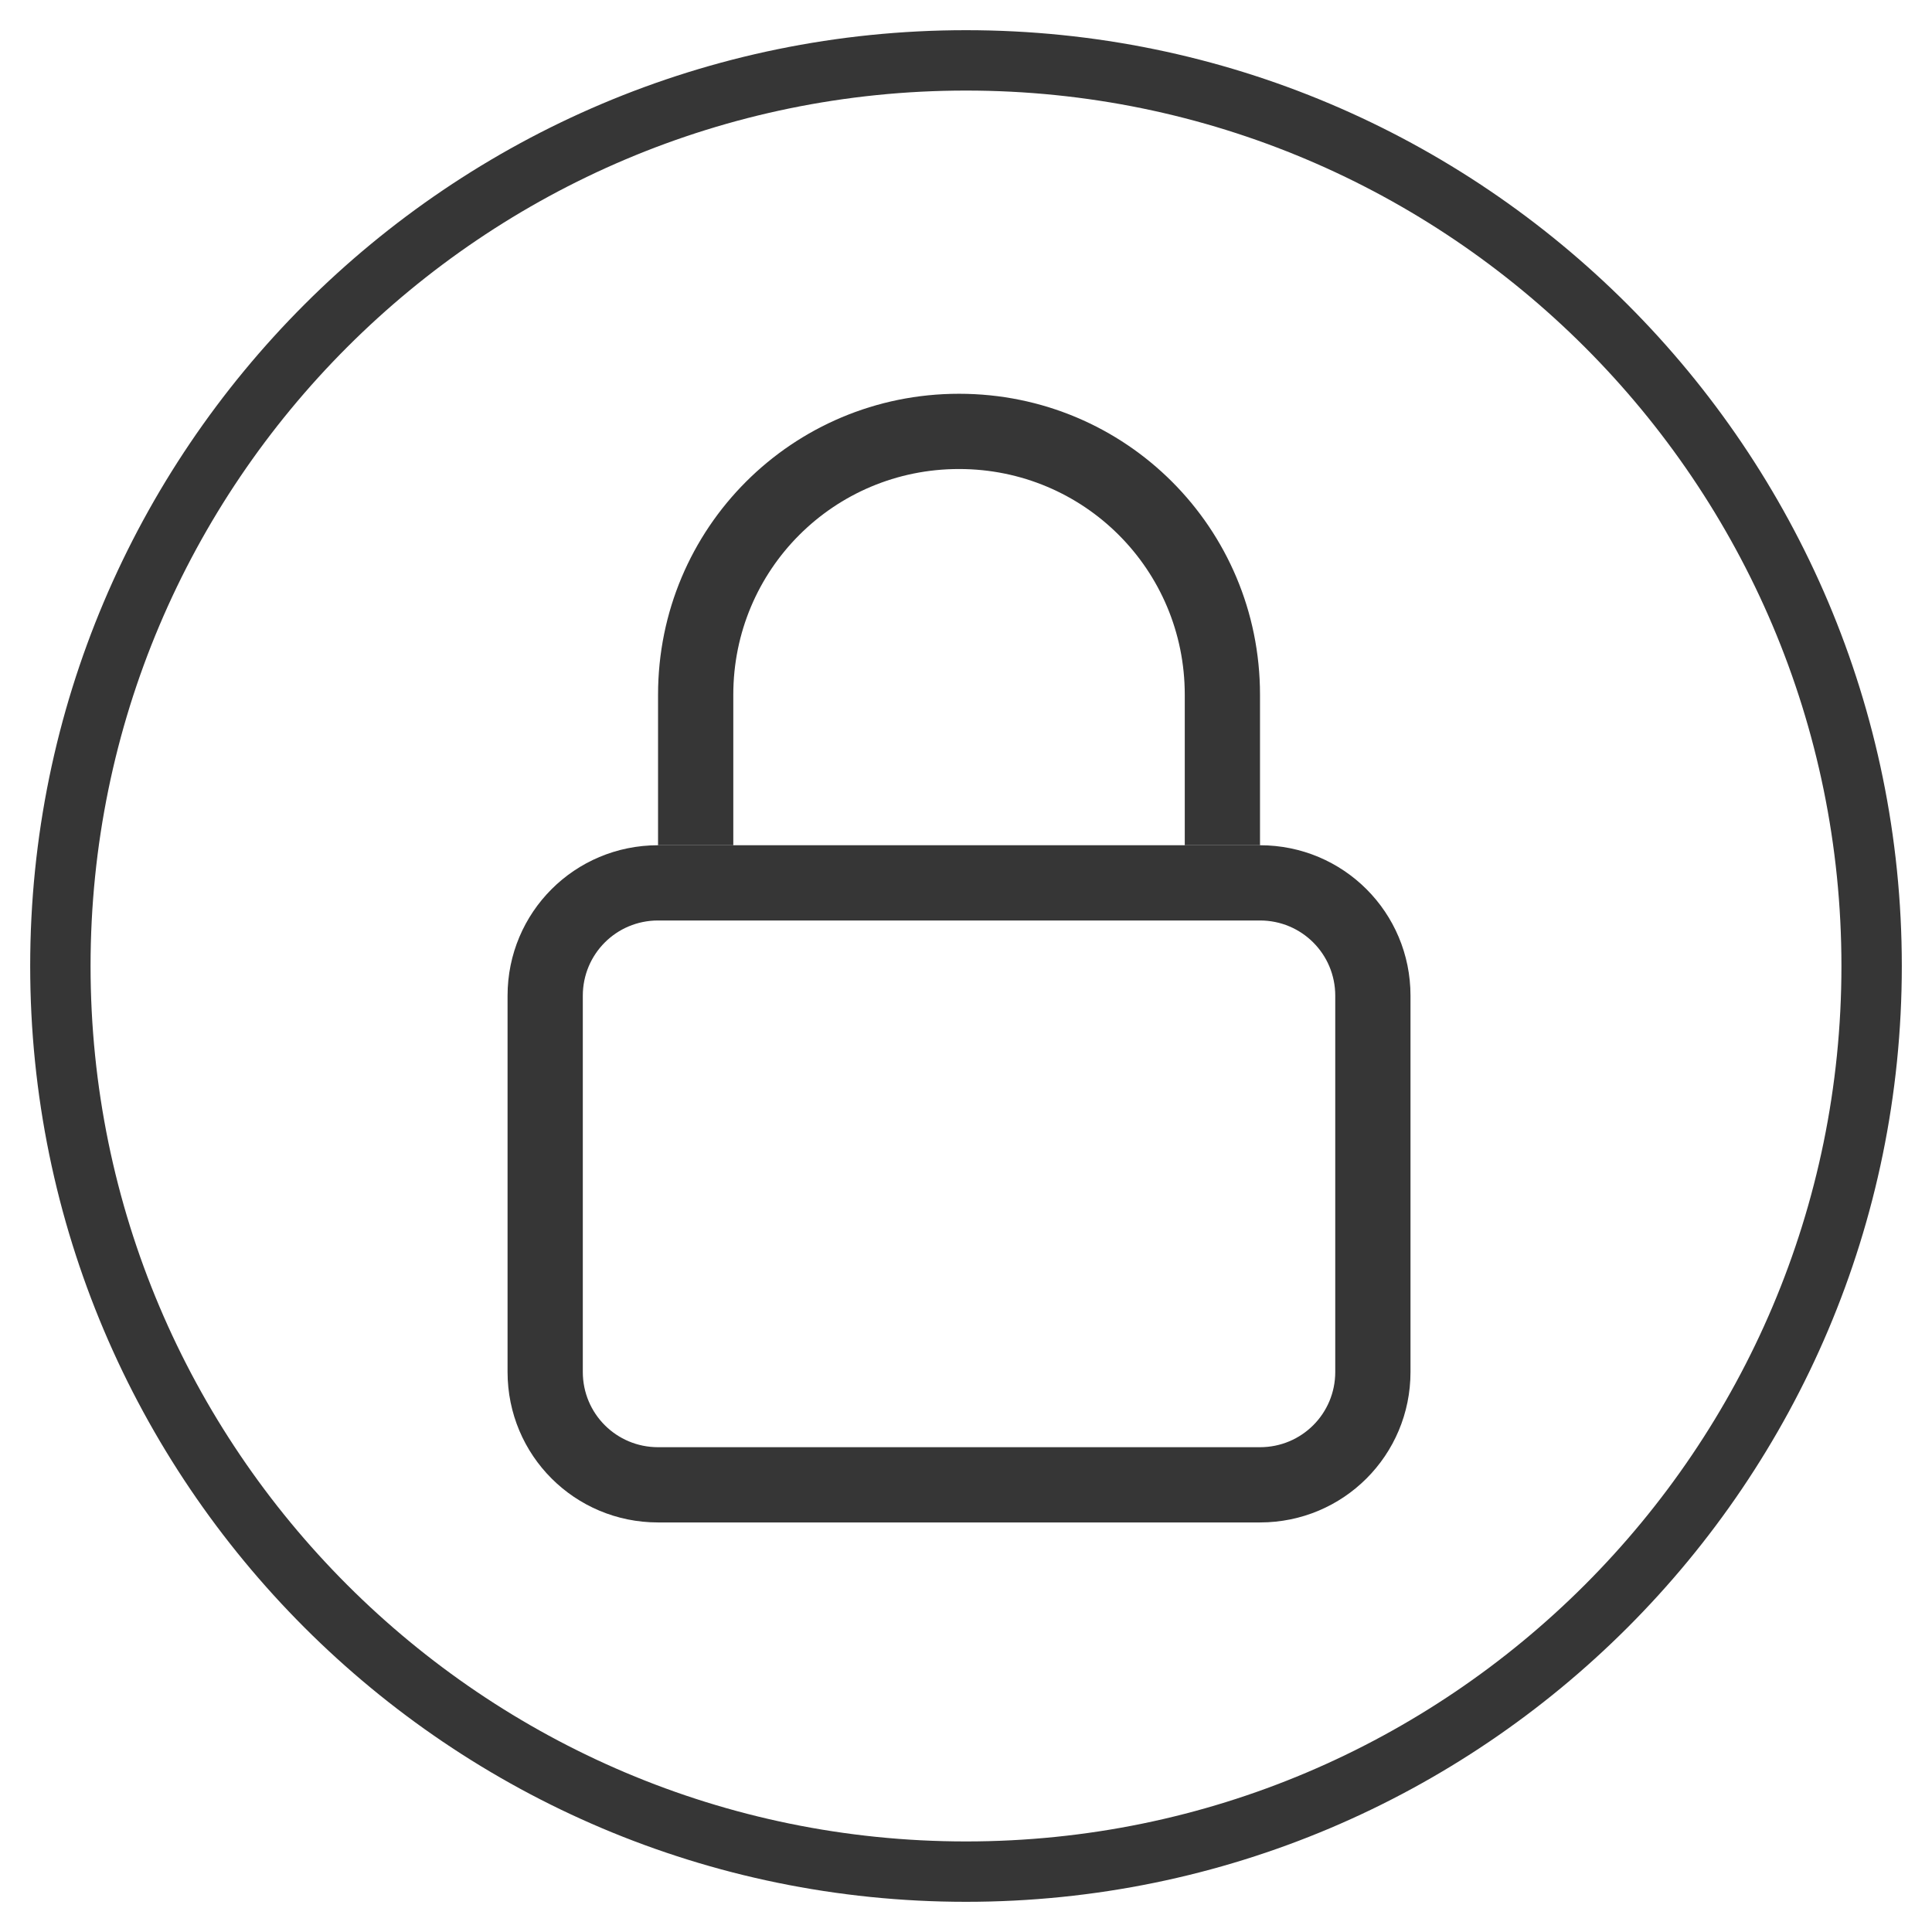
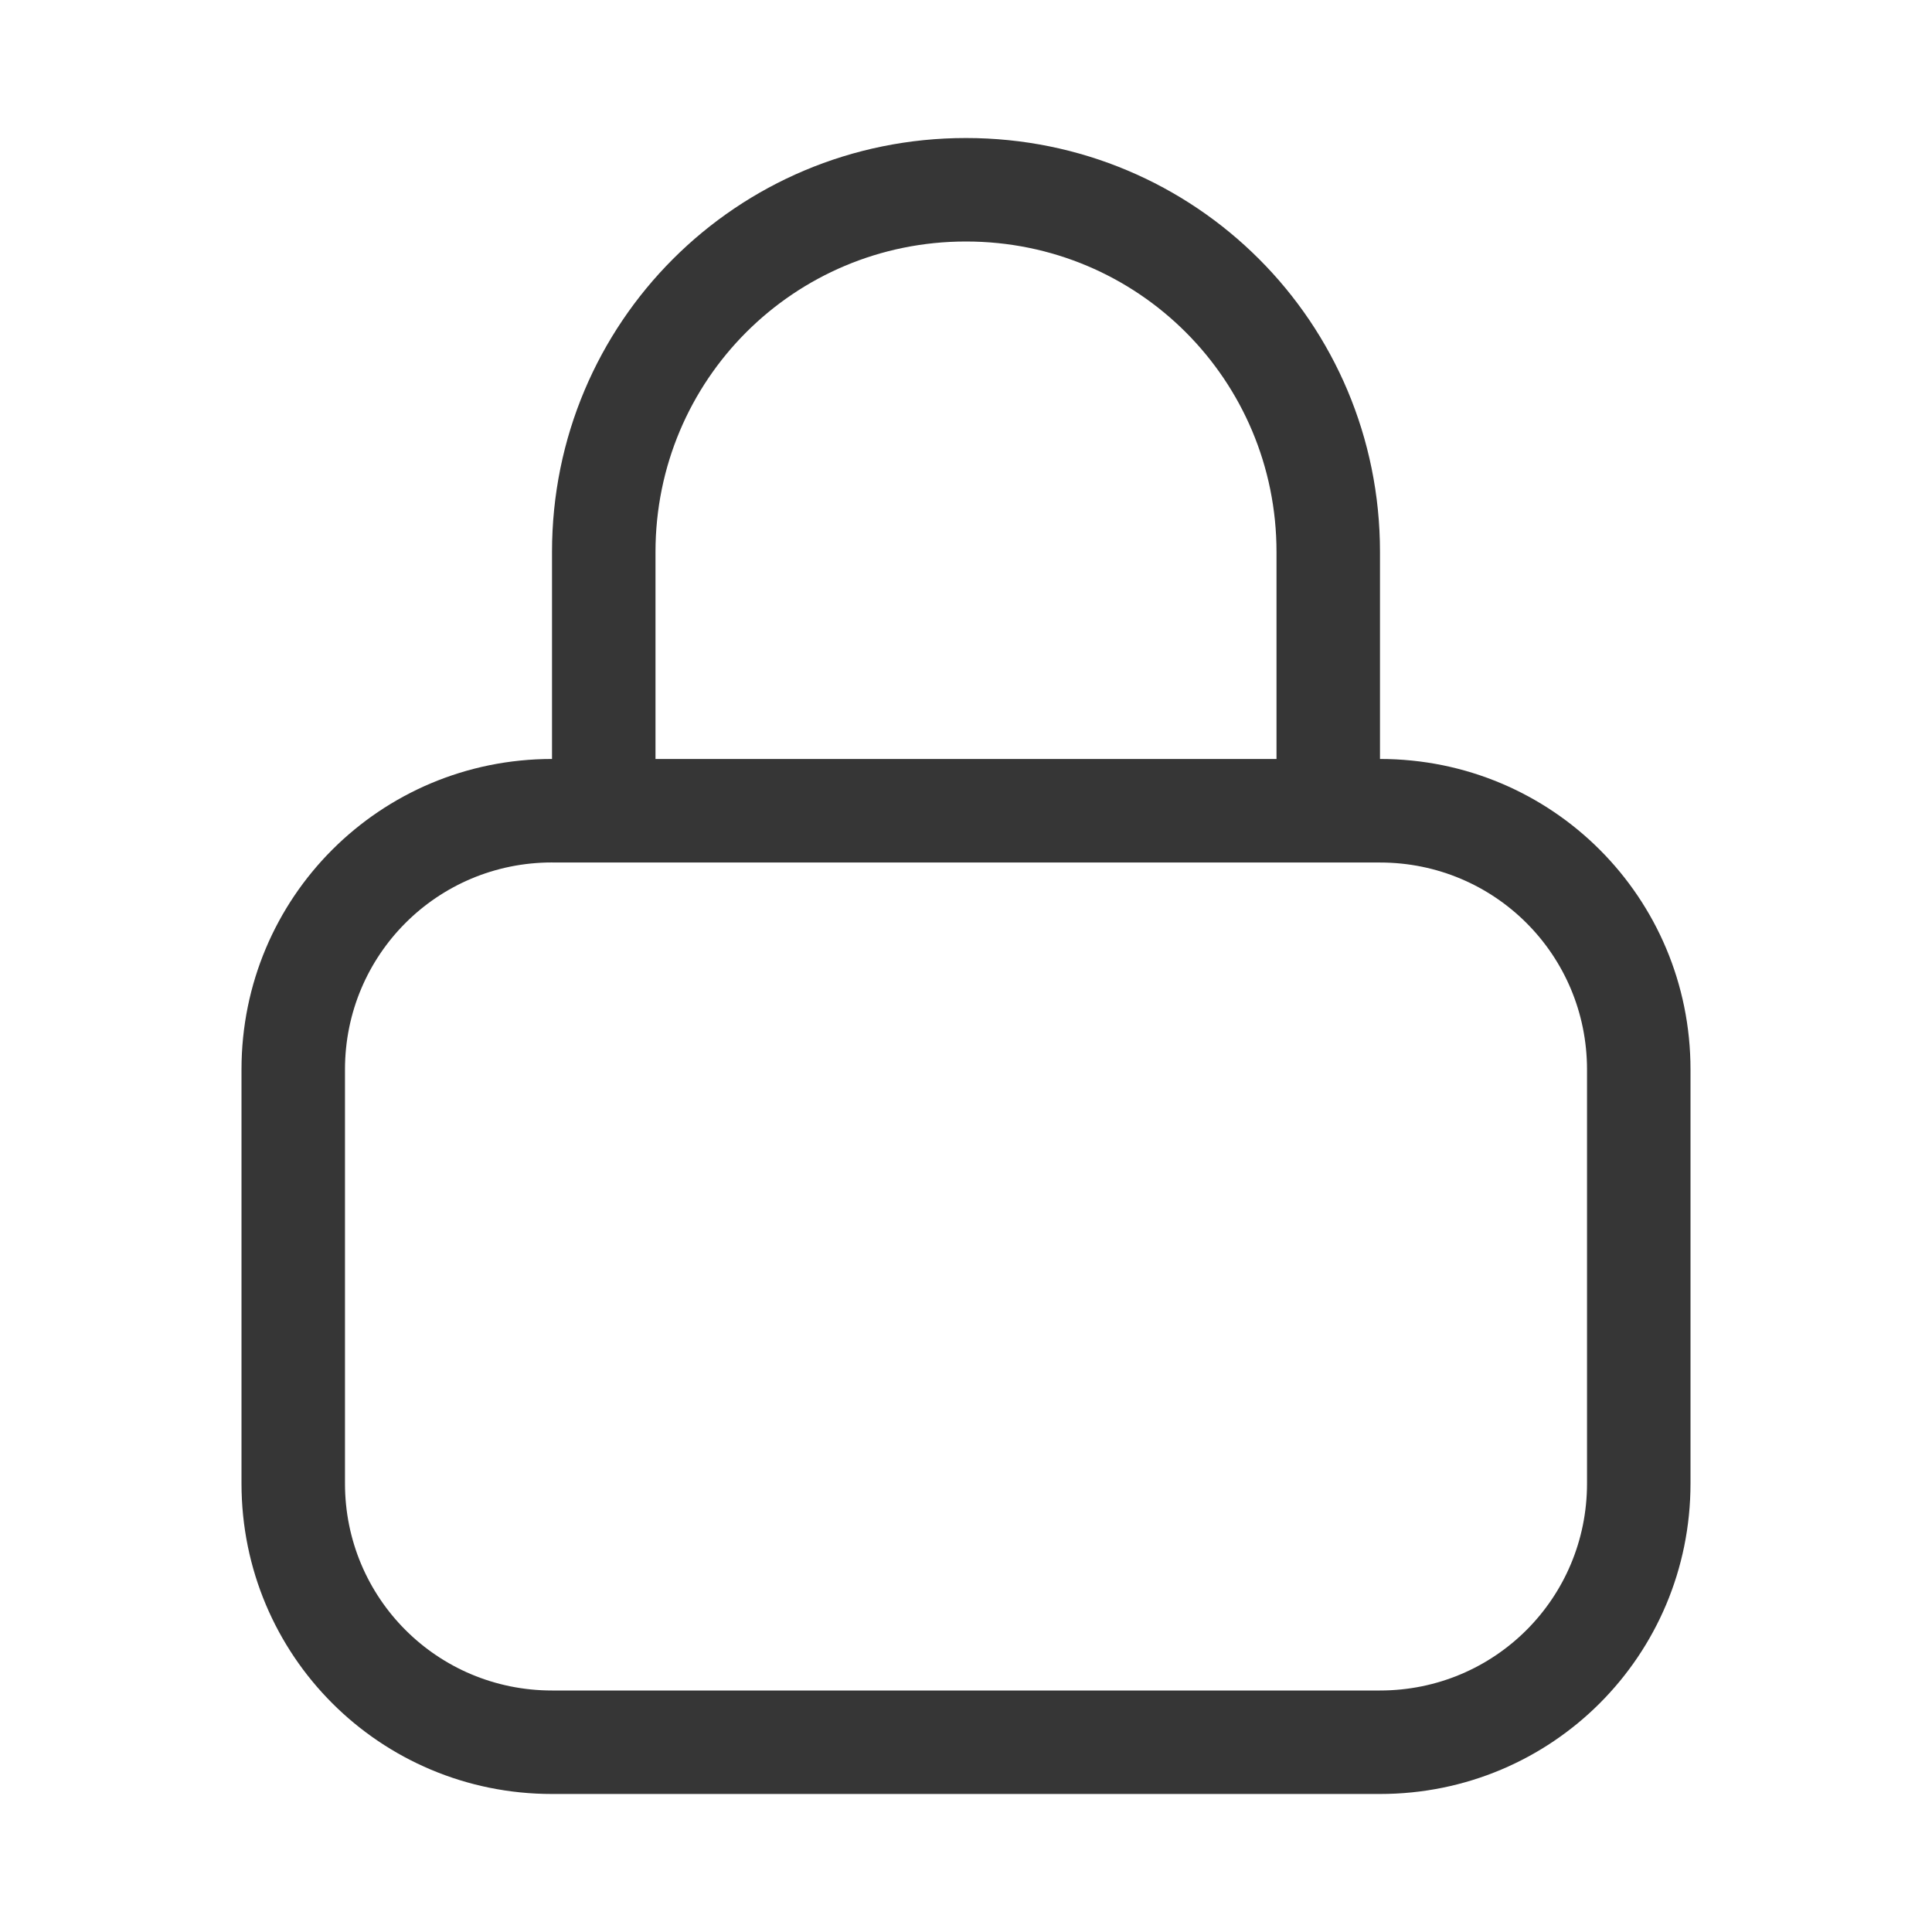
- <svg xmlns="http://www.w3.org/2000/svg" version="1.1" viewBox="0 0 32 32" id="svg2" xml:space="preserve">
+ <svg xmlns="http://www.w3.org/2000/svg" version="1.1" viewBox="0 0 32 32" id="svg1" width="32" height="32">
  <defs id="defs1">
    <style id="current-color-scheme" type="text/css">.ColorScheme-Text {
        color:#363636;
      }</style>
  </defs>
-   <path d="m16 1c-8.276 0-15 6.724-15 15s6.724 15 15 15 15-6.724 15-15-6.724-15-15-15z" fill="#77cb75" overflow="visible" stroke-width="1.034" id="path1" style="fill:none;stroke:#363636;stroke-opacity:1;stroke-width:1;stroke-dasharray:none" />
-   <g id="g2" transform="matrix(1.246293,0,0,1.246293,5.914205,6.522071)" style="stroke-width:0.802;stroke-dasharray:none">
-     <path d="M 8,0 C 5.784,0 4,1.784 4,4 V 6 H 5 V 4 C 5,2.338 6.338,1 8,1 c 1.662,0 3,1.338 3,3 v 2 h 1 V 4 C 12,1.784 10.216,0 8,0 Z" fill="#363636" id="path1-7" style="stroke-width:0.802;stroke-dasharray:none" />
-     <path d="M 4,6 C 2.892,6 2,6.892 2,8 v 5 c 0,1.108 0.892,2 2,2 h 8 c 1.108,0 2,-0.892 2,-2 V 8 C 14,6.892 13.108,6 12,6 Z m 0,1 h 8 c 0.554,0 1,0.446 1,1 v 5 c 0,0.554 -0.446,1 -1,1 H 4 C 3.446,14 3,13.554 3,13 V 8 C 3,7.446 3.446,7 4,7 Z" fill="#363636" id="path2-5" style="stroke-width:0.802;stroke-dasharray:none" />
-   </g>
+   <path class="ColorScheme-Text" d="m 16,2.286 c -3.799,0 -6.857,3.058 -6.857,6.857 V 12.571 C 6.294,12.571 4,14.865 4,17.714 v 6.857 c 0,2.849 2.294,5.143 5.143,5.143 H 22.857 C 25.706,29.714 28,27.421 28,24.571 v -6.857 c 0,-2.849 -2.294,-5.143 -5.143,-5.143 V 9.143 c 0,-3.799 -3.058,-6.857 -6.857,-6.857 z m 0,1.714 c 2.849,0 5.143,2.294 5.143,5.143 V 12.571 H 10.857 V 9.143 c 0,-2.849 2.294,-5.143 5.143,-5.143 z M 9.143,14.286 h 13.714 c 1.899,0 3.429,1.529 3.429,3.429 v 6.857 C 26.286,26.471 24.757,28 22.857,28 H 9.143 C 7.243,28 5.714,26.471 5.714,24.571 v -6.857 c 0,-1.899 1.529,-3.429 3.429,-3.429 z" fill="currentColor" id="path1" style="stroke-width:1.714" />
</svg>
